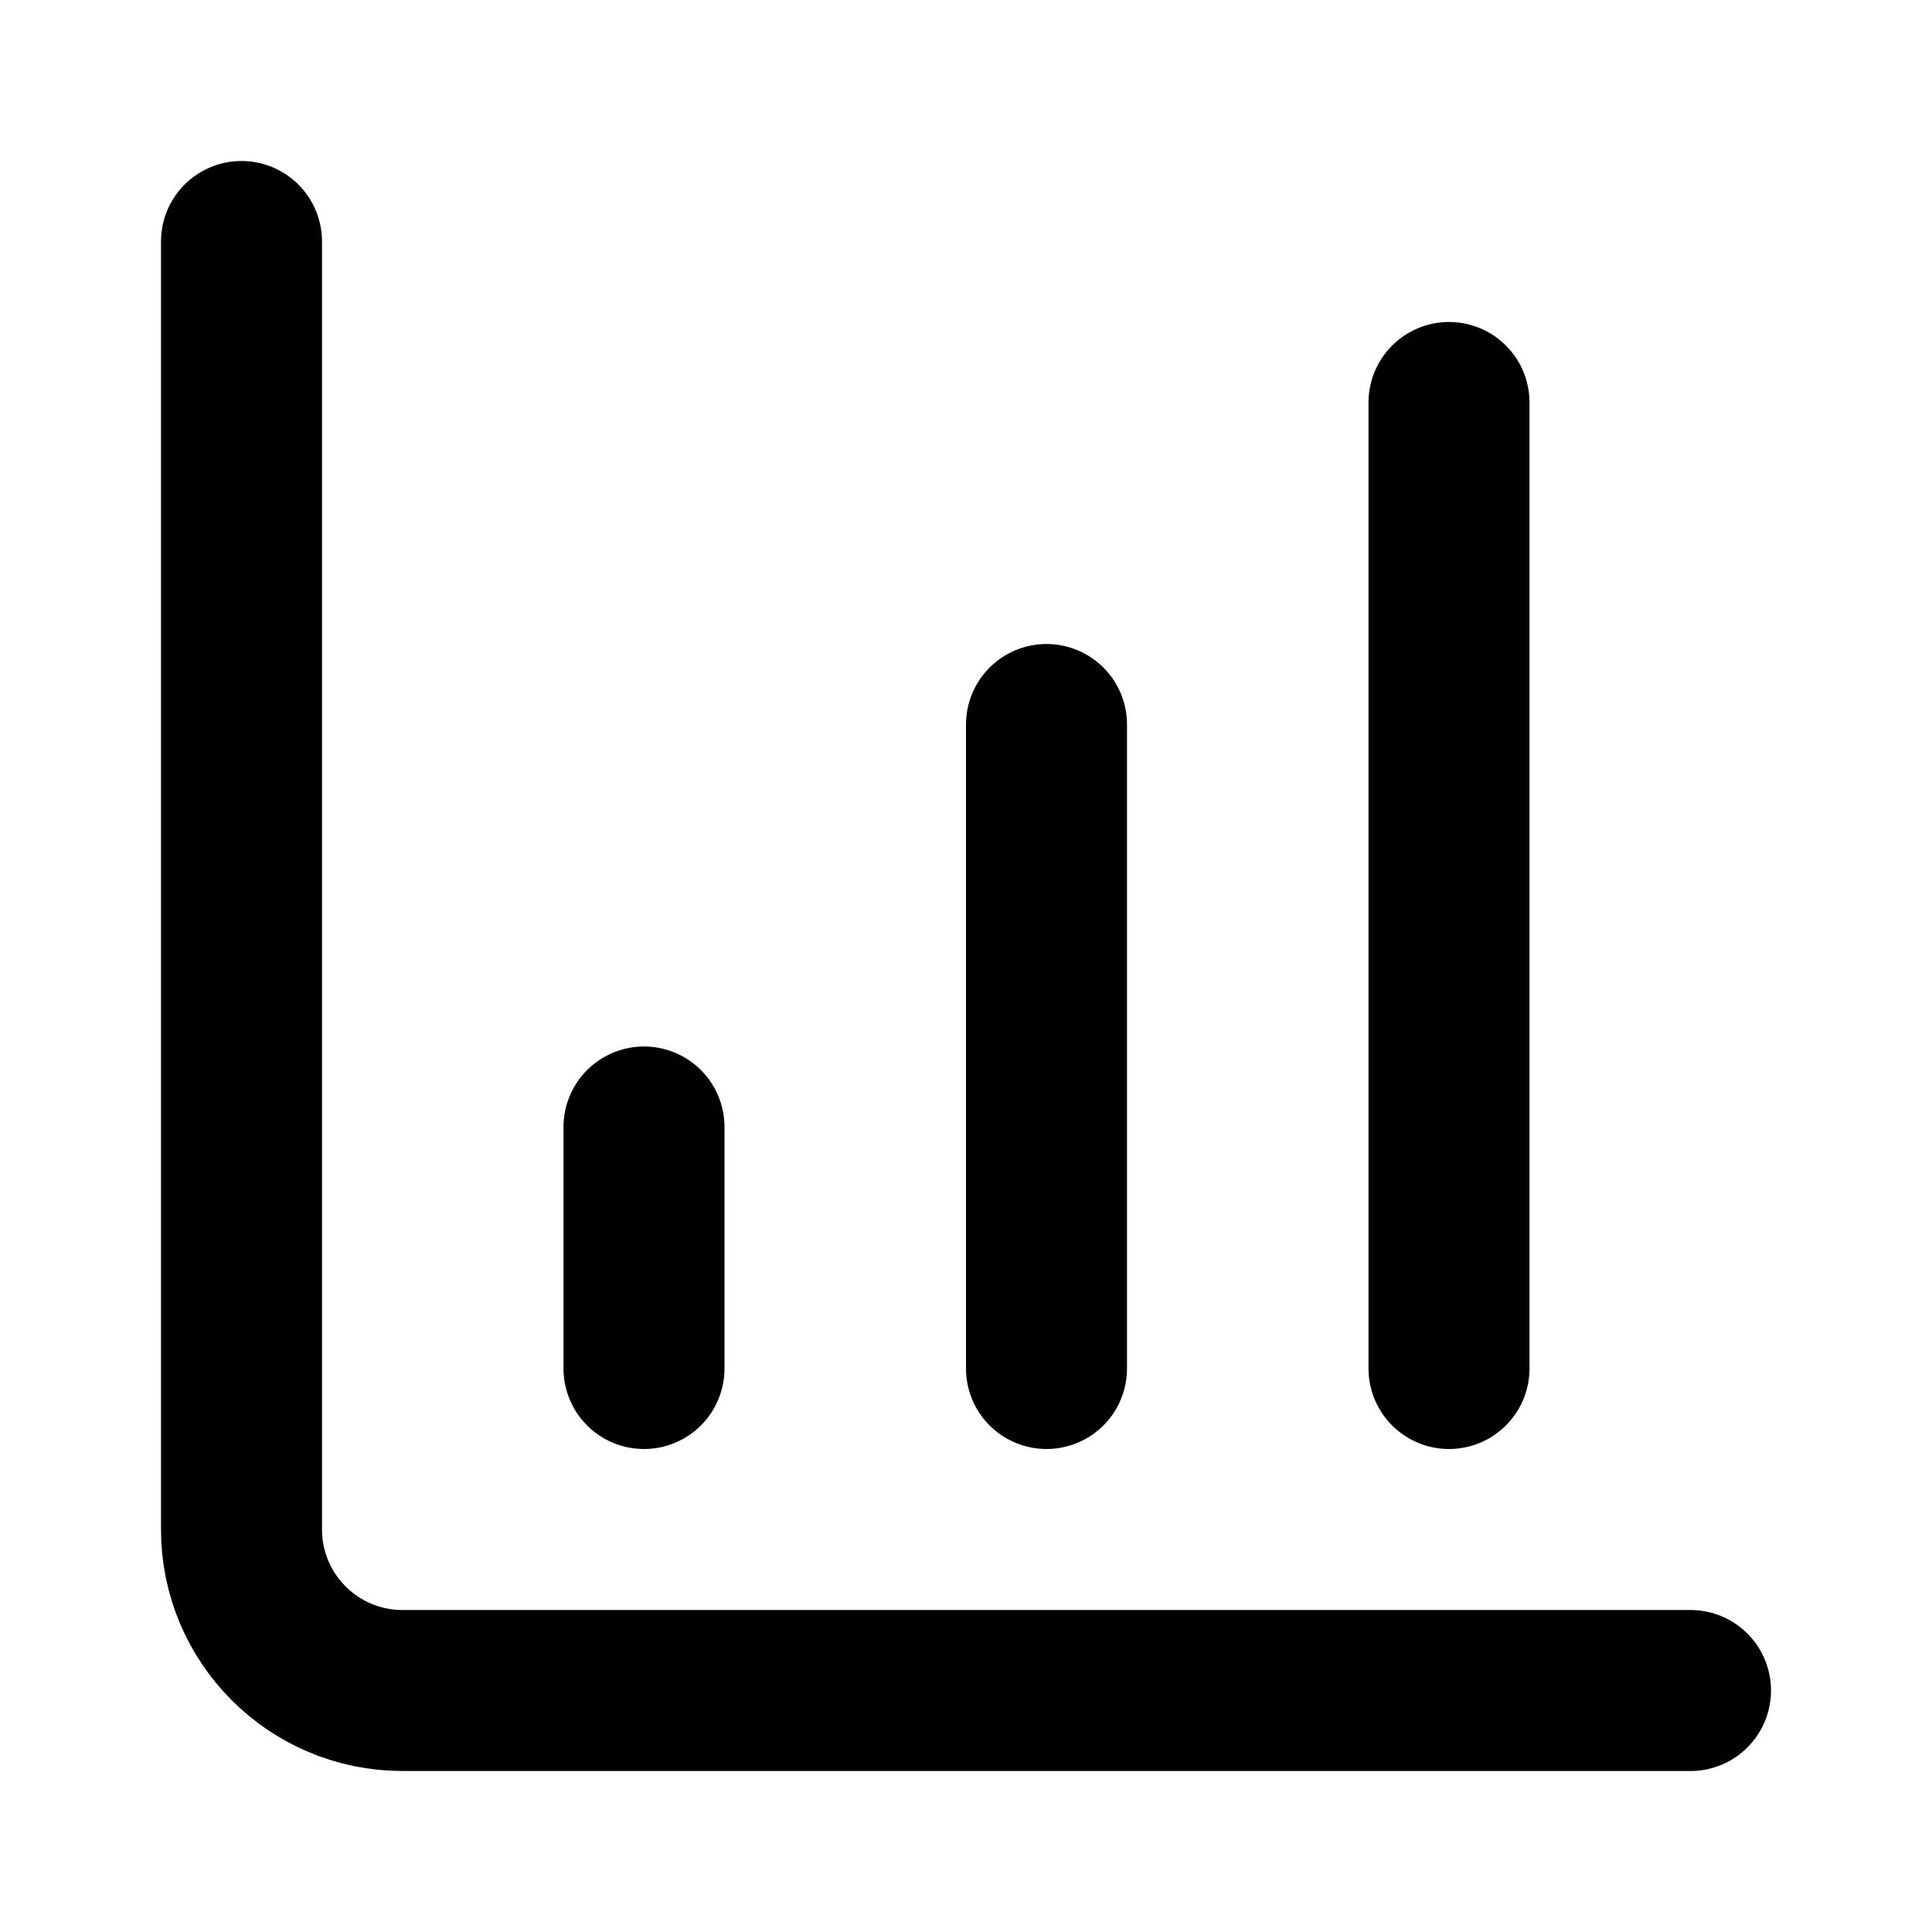
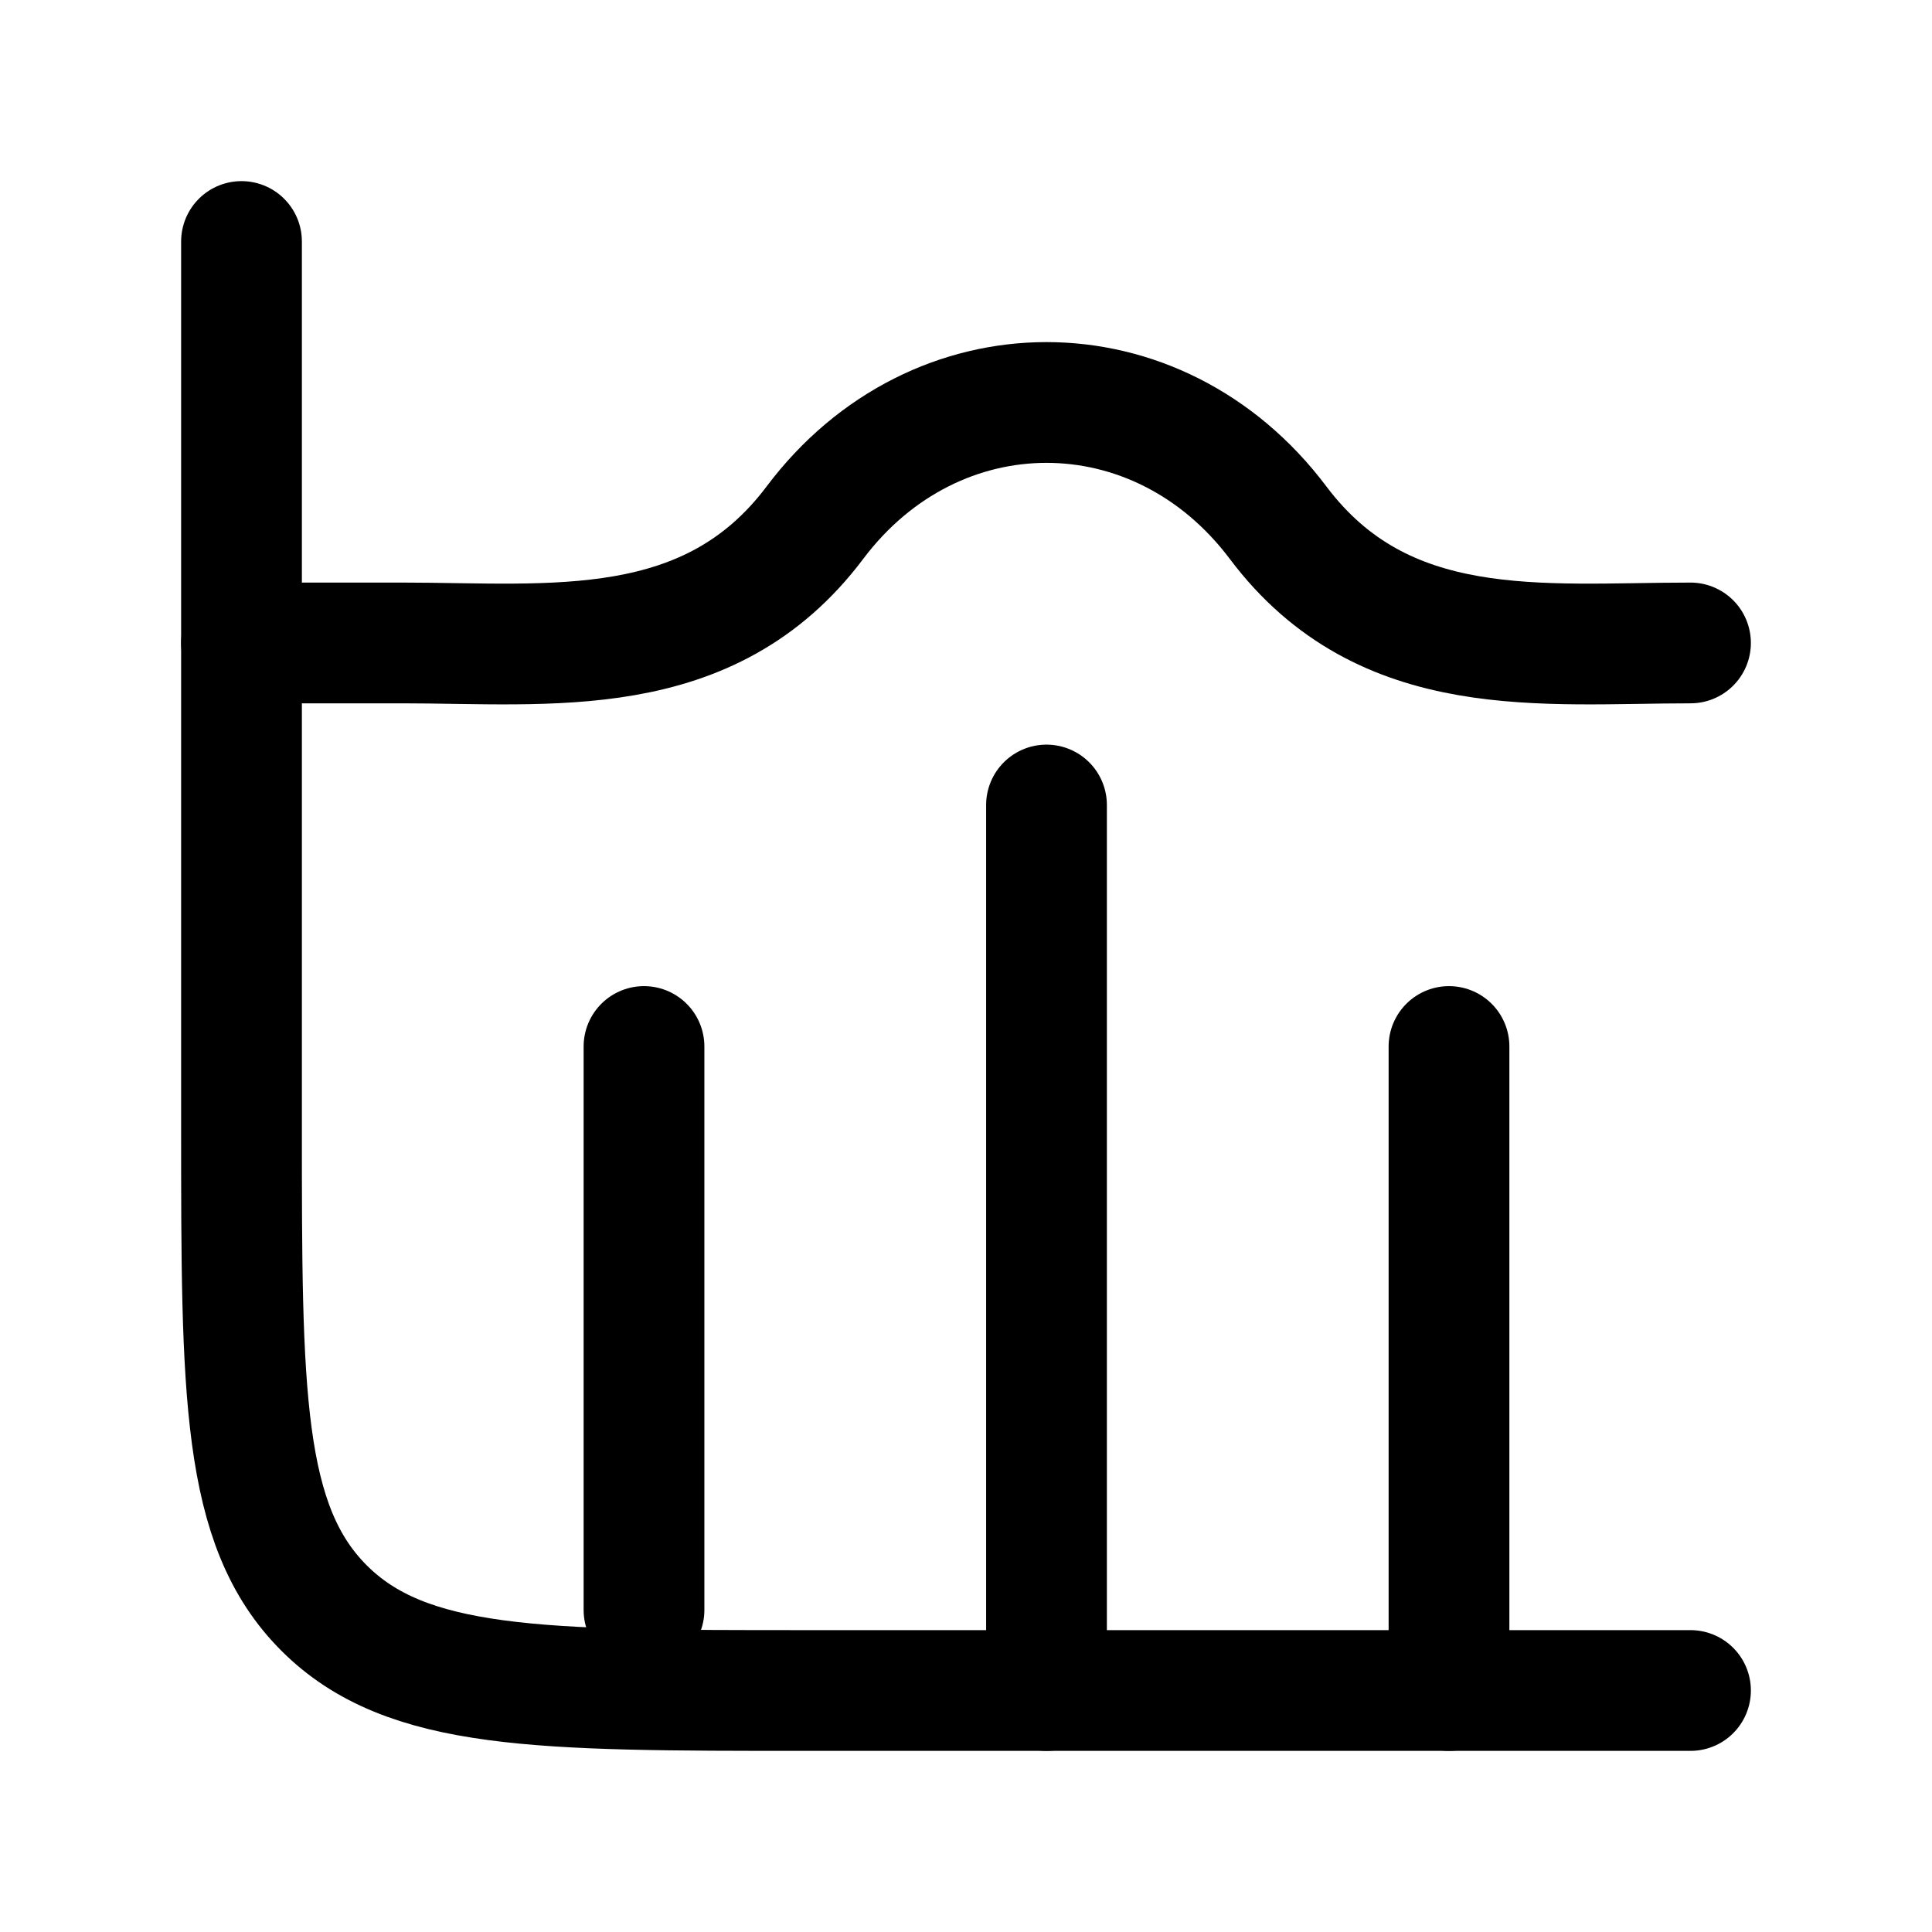
- <svg xmlns="http://www.w3.org/2000/svg" viewBox="0 0 24 24" fill="none" stroke="#000" stroke-width="2" stroke-linecap="round" stroke-linejoin="round">
-   <path d="M3 3v16a2 2 0 0 0 2 2h16" />
-   <path d="M13 17V9" />
-   <path d="M18 17V5" />
-   <path d="M8 17v-3" />
+ <svg xmlns="http://www.w3.org/2000/svg" viewBox="0 0 24 24" width="24" height="24" color="currentColor" fill="none" stroke="currentColor" stroke-width="1.5" stroke-linecap="round">
+   <path d="M21 21H10C6.7 21 5.05 21 4.025 19.975C3 18.95 3 17.3 3 14V3" />
+   <path d="M13 10L13 21" stroke-linejoin="round" />
+   <path d="M18 13L18 21" stroke-linejoin="round" />
+   <path d="M8 13L8 20" stroke-linejoin="round" />
+   <path d="M21 7.987C19.16 7.987 17.192 8.243 15.877 6.493C14.38 4.502 11.62 4.502 10.123 6.493C8.808 8.243 6.84 7.987 5 7.987H3" stroke-linejoin="round" />
</svg>
